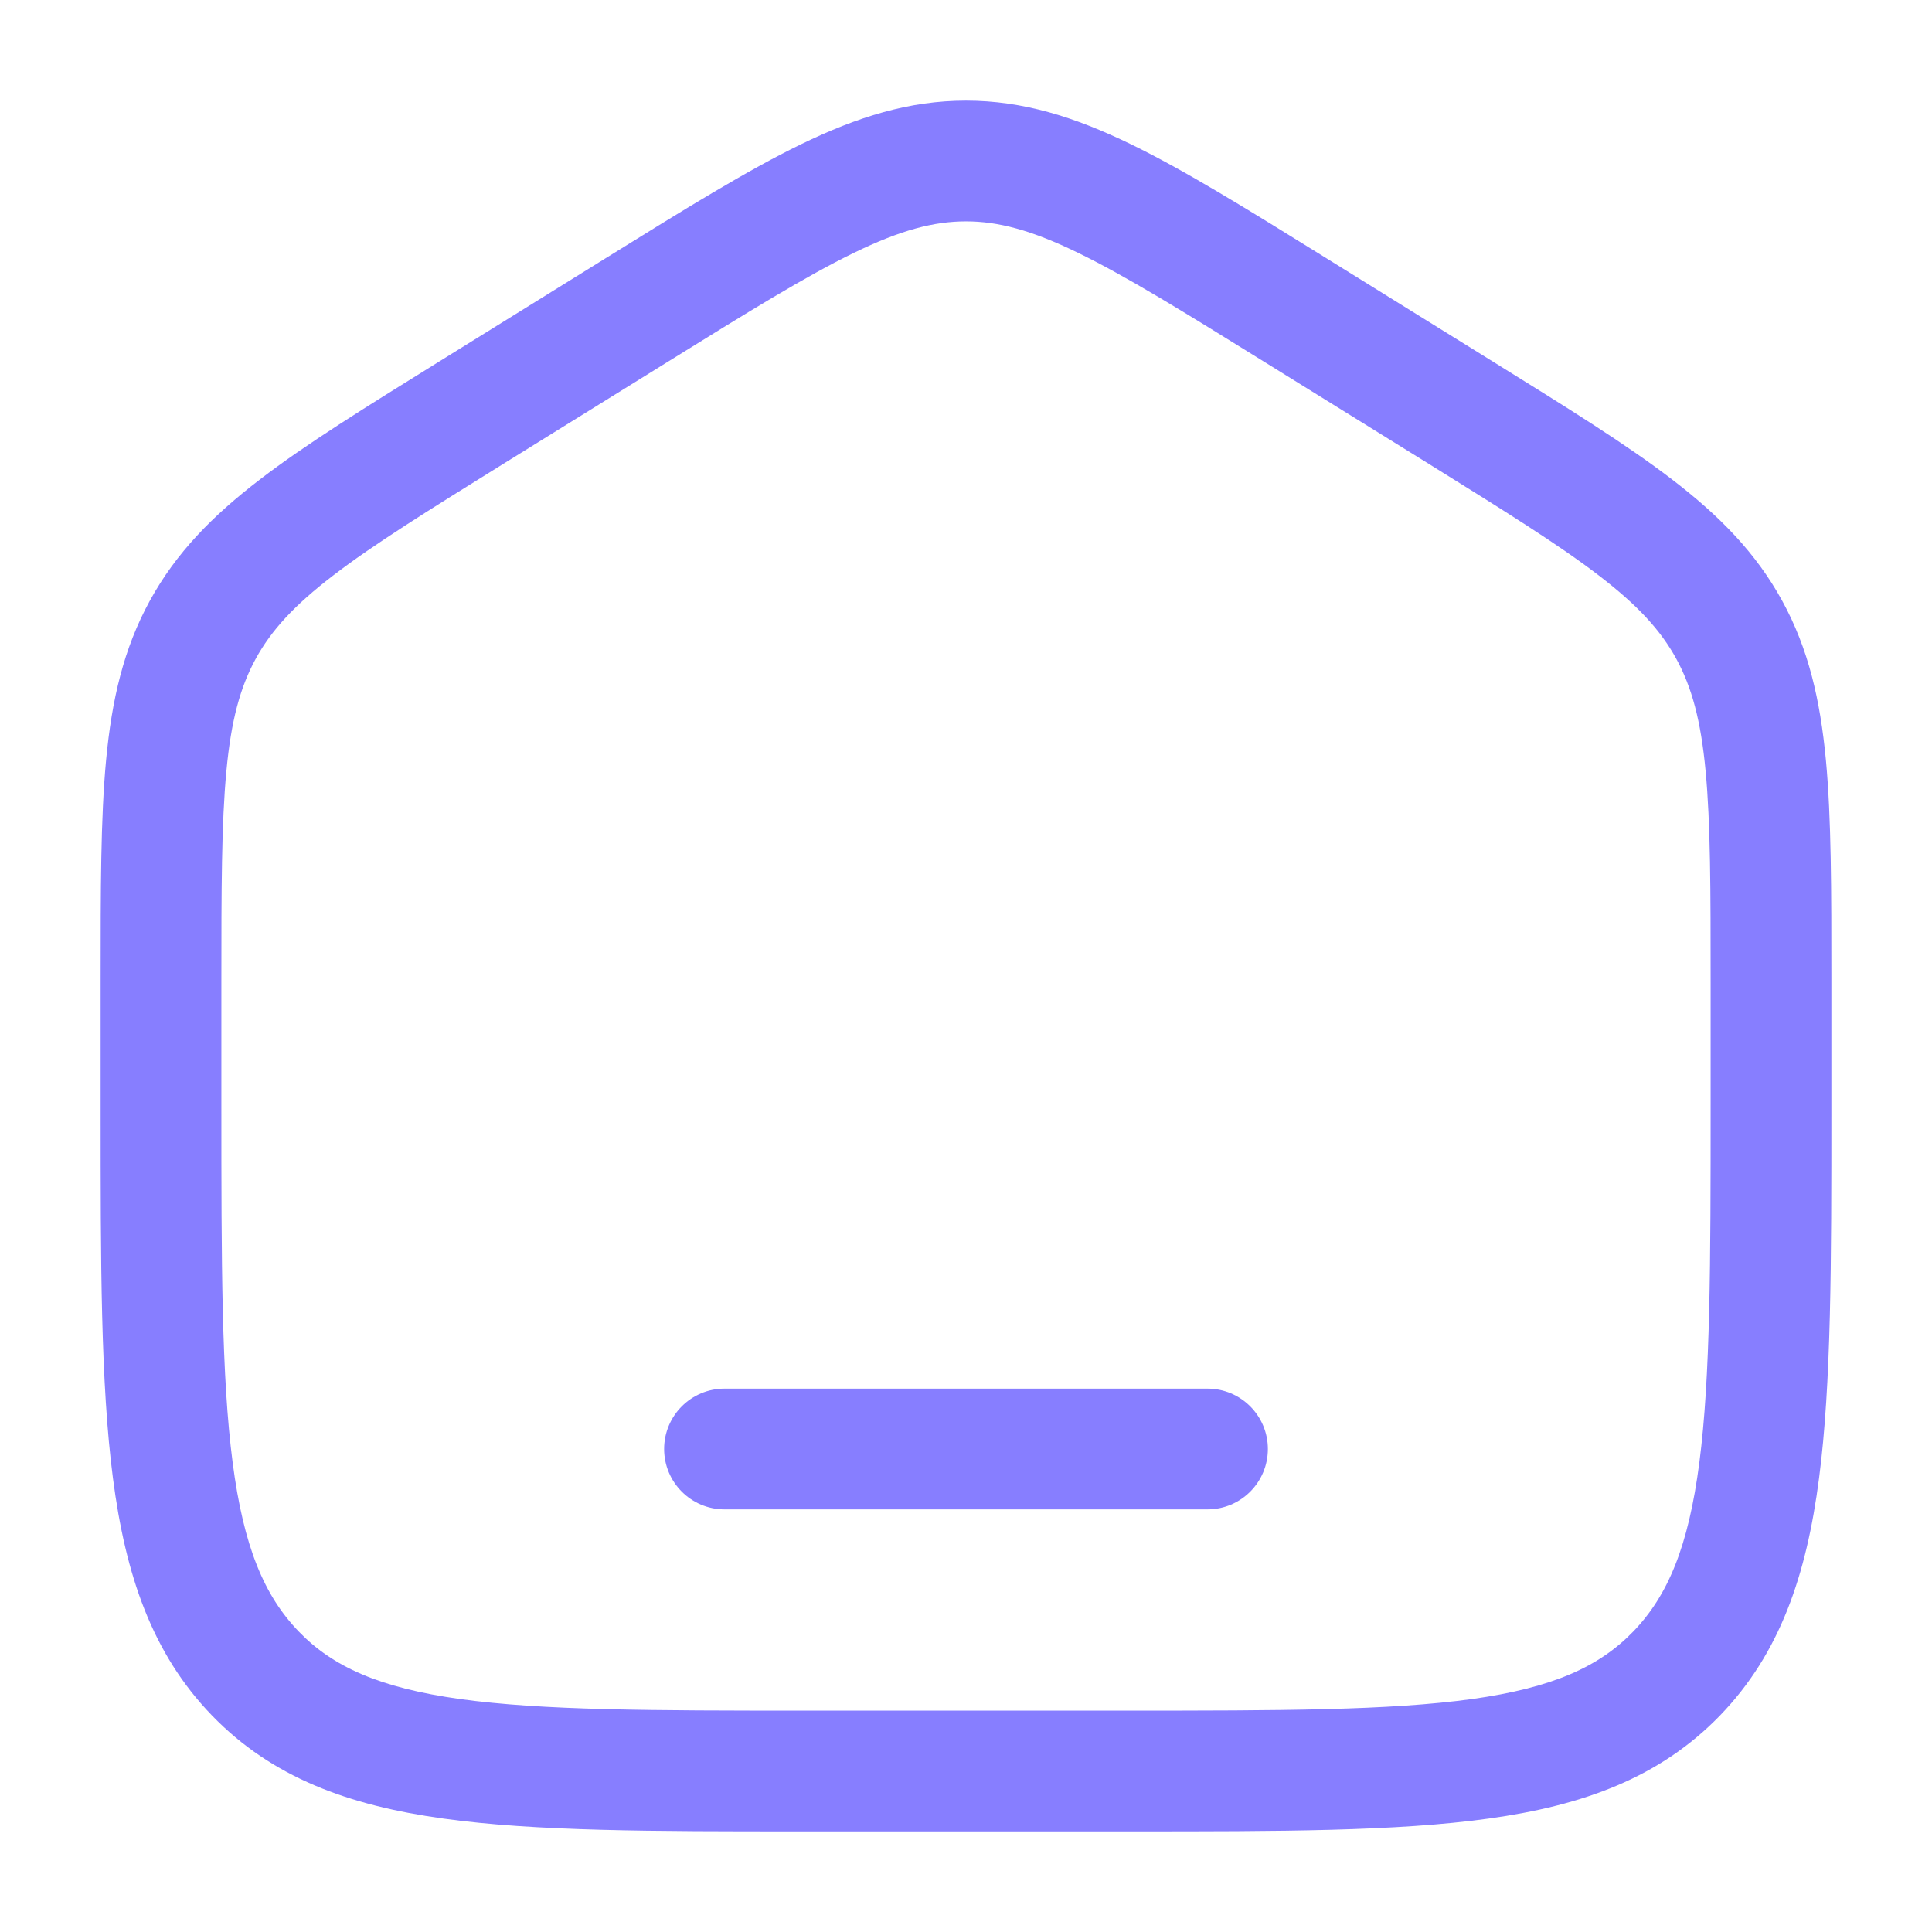
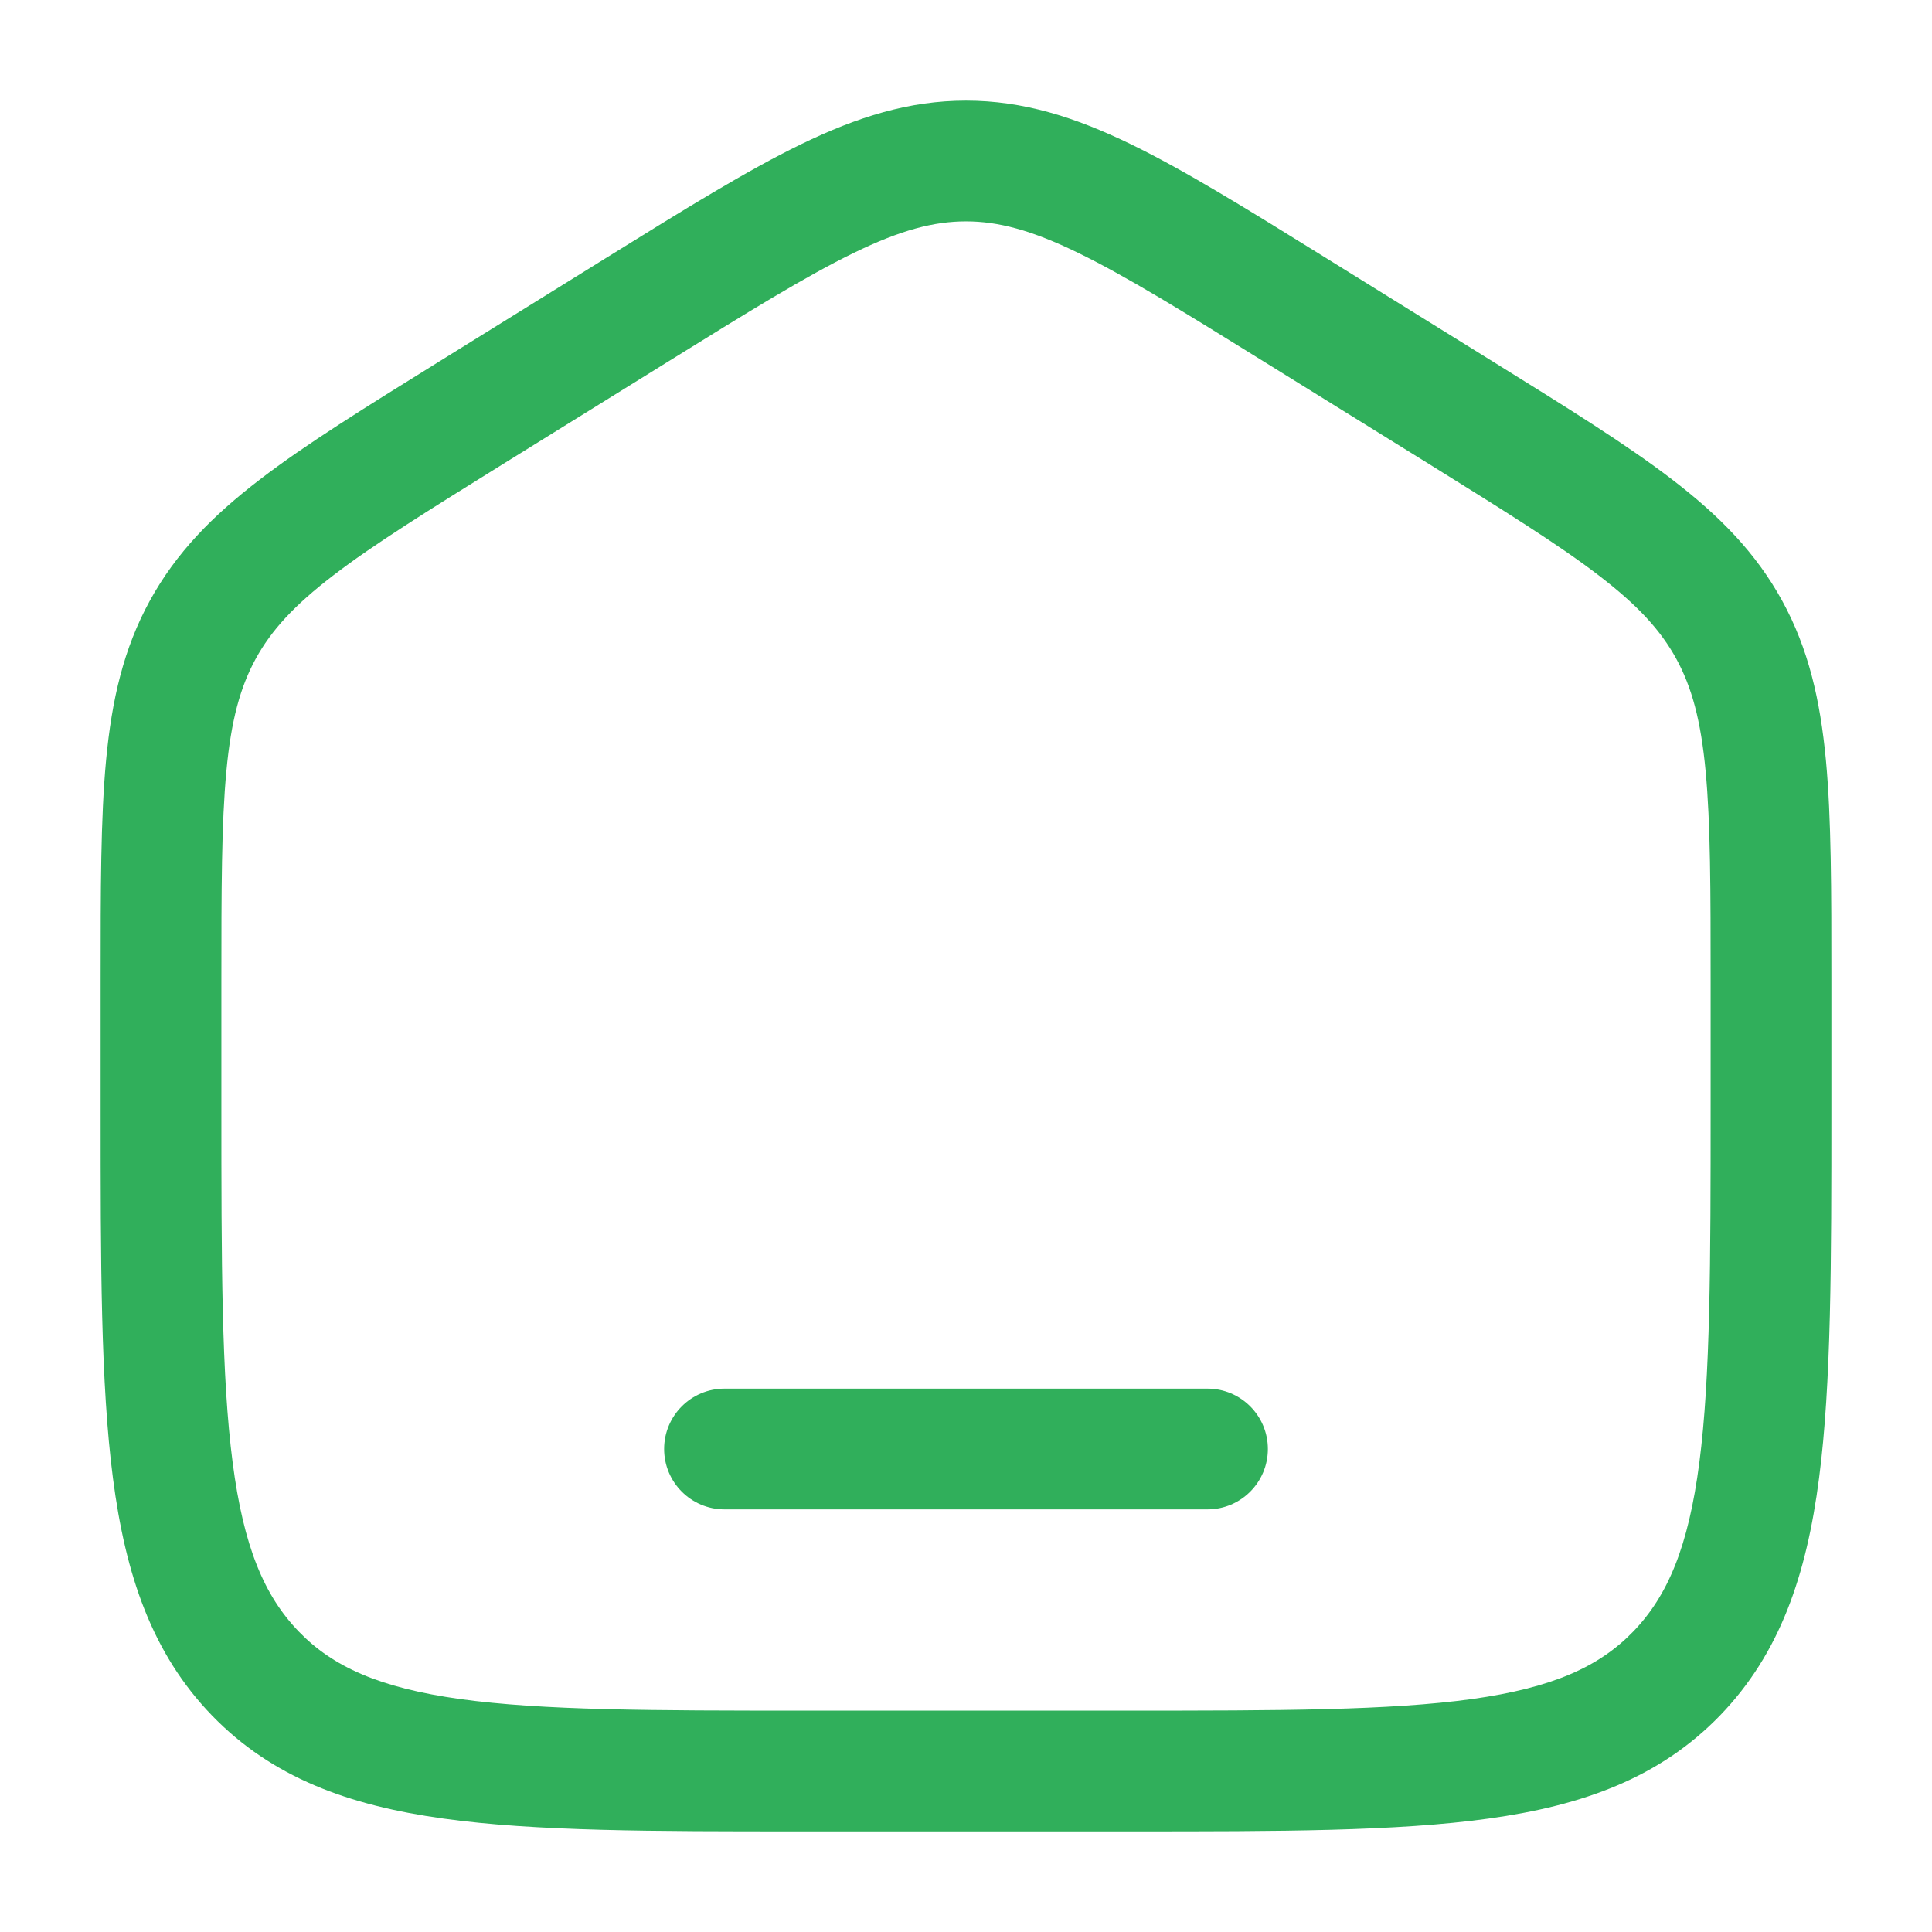
<svg xmlns="http://www.w3.org/2000/svg" width="24" height="24" viewBox="0 0 24 24" fill="none">
-   <path d="M9 17.25C8.586 17.25 8.25 17.586 8.25 18C8.25 18.414 8.586 18.75 9 18.75H15C15.414 18.75 15.75 18.414 15.75 18C15.75 17.586 15.414 17.25 15 17.25H9Z" fill="#877EFF" />
-   <path fill-rule="evenodd" clip-rule="evenodd" d="M12 1.25C11.292 1.25 10.649 1.453 9.951 1.792C9.276 2.12 8.496 2.604 7.523 3.208L5.456 4.491C4.535 5.063 3.797 5.52 3.229 5.956C2.64 6.407 2.188 6.866 1.861 7.463C1.535 8.058 1.389 8.692 1.318 9.441C1.25 10.166 1.25 11.054 1.25 12.167V13.78C1.25 15.684 1.25 17.187 1.403 18.362C1.559 19.567 1.889 20.54 2.632 21.309C3.38 22.082 4.33 22.428 5.508 22.591C6.648 22.75 8.106 22.75 9.942 22.75H14.058C15.894 22.75 17.352 22.75 18.492 22.591C19.669 22.428 20.62 22.082 21.368 21.309C22.111 20.54 22.441 19.567 22.597 18.362C22.75 17.187 22.75 15.684 22.75 13.78V12.167C22.75 11.054 22.75 10.166 22.682 9.441C22.611 8.692 22.465 8.058 22.139 7.463C21.812 6.866 21.36 6.407 20.771 5.956C20.203 5.52 19.465 5.063 18.544 4.491L16.477 3.208C15.504 2.604 14.724 2.12 14.049 1.792C13.351 1.453 12.708 1.25 12 1.25ZM8.28 4.504C9.295 3.874 10.009 3.432 10.607 3.141C11.188 2.858 11.6 2.75 12 2.75C12.4 2.75 12.812 2.858 13.393 3.141C13.991 3.432 14.705 3.874 15.72 4.504L17.721 5.745C18.681 6.342 19.356 6.761 19.859 7.147C20.349 7.522 20.63 7.831 20.823 8.183C21.016 8.536 21.129 8.949 21.188 9.581C21.249 10.229 21.25 11.046 21.25 12.204V13.725C21.25 15.696 21.248 17.101 21.11 18.168C20.974 19.216 20.717 19.824 20.289 20.267C19.865 20.706 19.287 20.966 18.286 21.106C17.26 21.248 15.908 21.25 14 21.25H10C8.092 21.25 6.74 21.248 5.714 21.106C4.713 20.966 4.135 20.706 3.711 20.267C3.283 19.824 3.026 19.216 2.89 18.168C2.751 17.101 2.75 15.696 2.75 13.725V12.204C2.75 11.046 2.751 10.229 2.812 9.581C2.871 8.949 2.984 8.536 3.177 8.183C3.37 7.831 3.651 7.522 4.141 7.147C4.644 6.761 5.319 6.342 6.28 5.745L8.28 4.504Z" fill="#877EFF" />
+   <path d="M9 17.25C8.586 17.25 8.25 17.586 8.25 18C8.25 18.414 8.586 18.75 9 18.75H15C15.414 18.75 15.75 18.414 15.75 18C15.75 17.586 15.414 17.25 15 17.25H9Z" fill="#30AF5B" />
+   <path fill-rule="evenodd" clip-rule="evenodd" d="M12 1.25C11.292 1.25 10.649 1.453 9.951 1.792C9.276 2.12 8.496 2.604 7.523 3.208L5.456 4.491C4.535 5.063 3.797 5.52 3.229 5.956C2.64 6.407 2.188 6.866 1.861 7.463C1.535 8.058 1.389 8.692 1.318 9.441C1.25 10.166 1.25 11.054 1.25 12.167V13.78C1.25 15.684 1.25 17.187 1.403 18.362C1.559 19.567 1.889 20.54 2.632 21.309C3.38 22.082 4.33 22.428 5.508 22.591C6.648 22.75 8.106 22.75 9.942 22.75H14.058C15.894 22.75 17.352 22.75 18.492 22.591C19.669 22.428 20.62 22.082 21.368 21.309C22.111 20.54 22.441 19.567 22.597 18.362C22.75 17.187 22.75 15.684 22.75 13.78V12.167C22.75 11.054 22.75 10.166 22.682 9.441C22.611 8.692 22.465 8.058 22.139 7.463C21.812 6.866 21.36 6.407 20.771 5.956C20.203 5.52 19.465 5.063 18.544 4.491L16.477 3.208C15.504 2.604 14.724 2.12 14.049 1.792C13.351 1.453 12.708 1.25 12 1.25ZM8.28 4.504C9.295 3.874 10.009 3.432 10.607 3.141C11.188 2.858 11.6 2.75 12 2.75C12.4 2.75 12.812 2.858 13.393 3.141C13.991 3.432 14.705 3.874 15.72 4.504L17.721 5.745C18.681 6.342 19.356 6.761 19.859 7.147C20.349 7.522 20.63 7.831 20.823 8.183C21.016 8.536 21.129 8.949 21.188 9.581C21.249 10.229 21.25 11.046 21.25 12.204V13.725C21.25 15.696 21.248 17.101 21.11 18.168C20.974 19.216 20.717 19.824 20.289 20.267C19.865 20.706 19.287 20.966 18.286 21.106C17.26 21.248 15.908 21.25 14 21.25H10C8.092 21.25 6.74 21.248 5.714 21.106C4.713 20.966 4.135 20.706 3.711 20.267C3.283 19.824 3.026 19.216 2.89 18.168C2.751 17.101 2.75 15.696 2.75 13.725V12.204C2.75 11.046 2.751 10.229 2.812 9.581C2.871 8.949 2.984 8.536 3.177 8.183C3.37 7.831 3.651 7.522 4.141 7.147C4.644 6.761 5.319 6.342 6.28 5.745L8.28 4.504Z" fill="#30AF5B" />
</svg>
